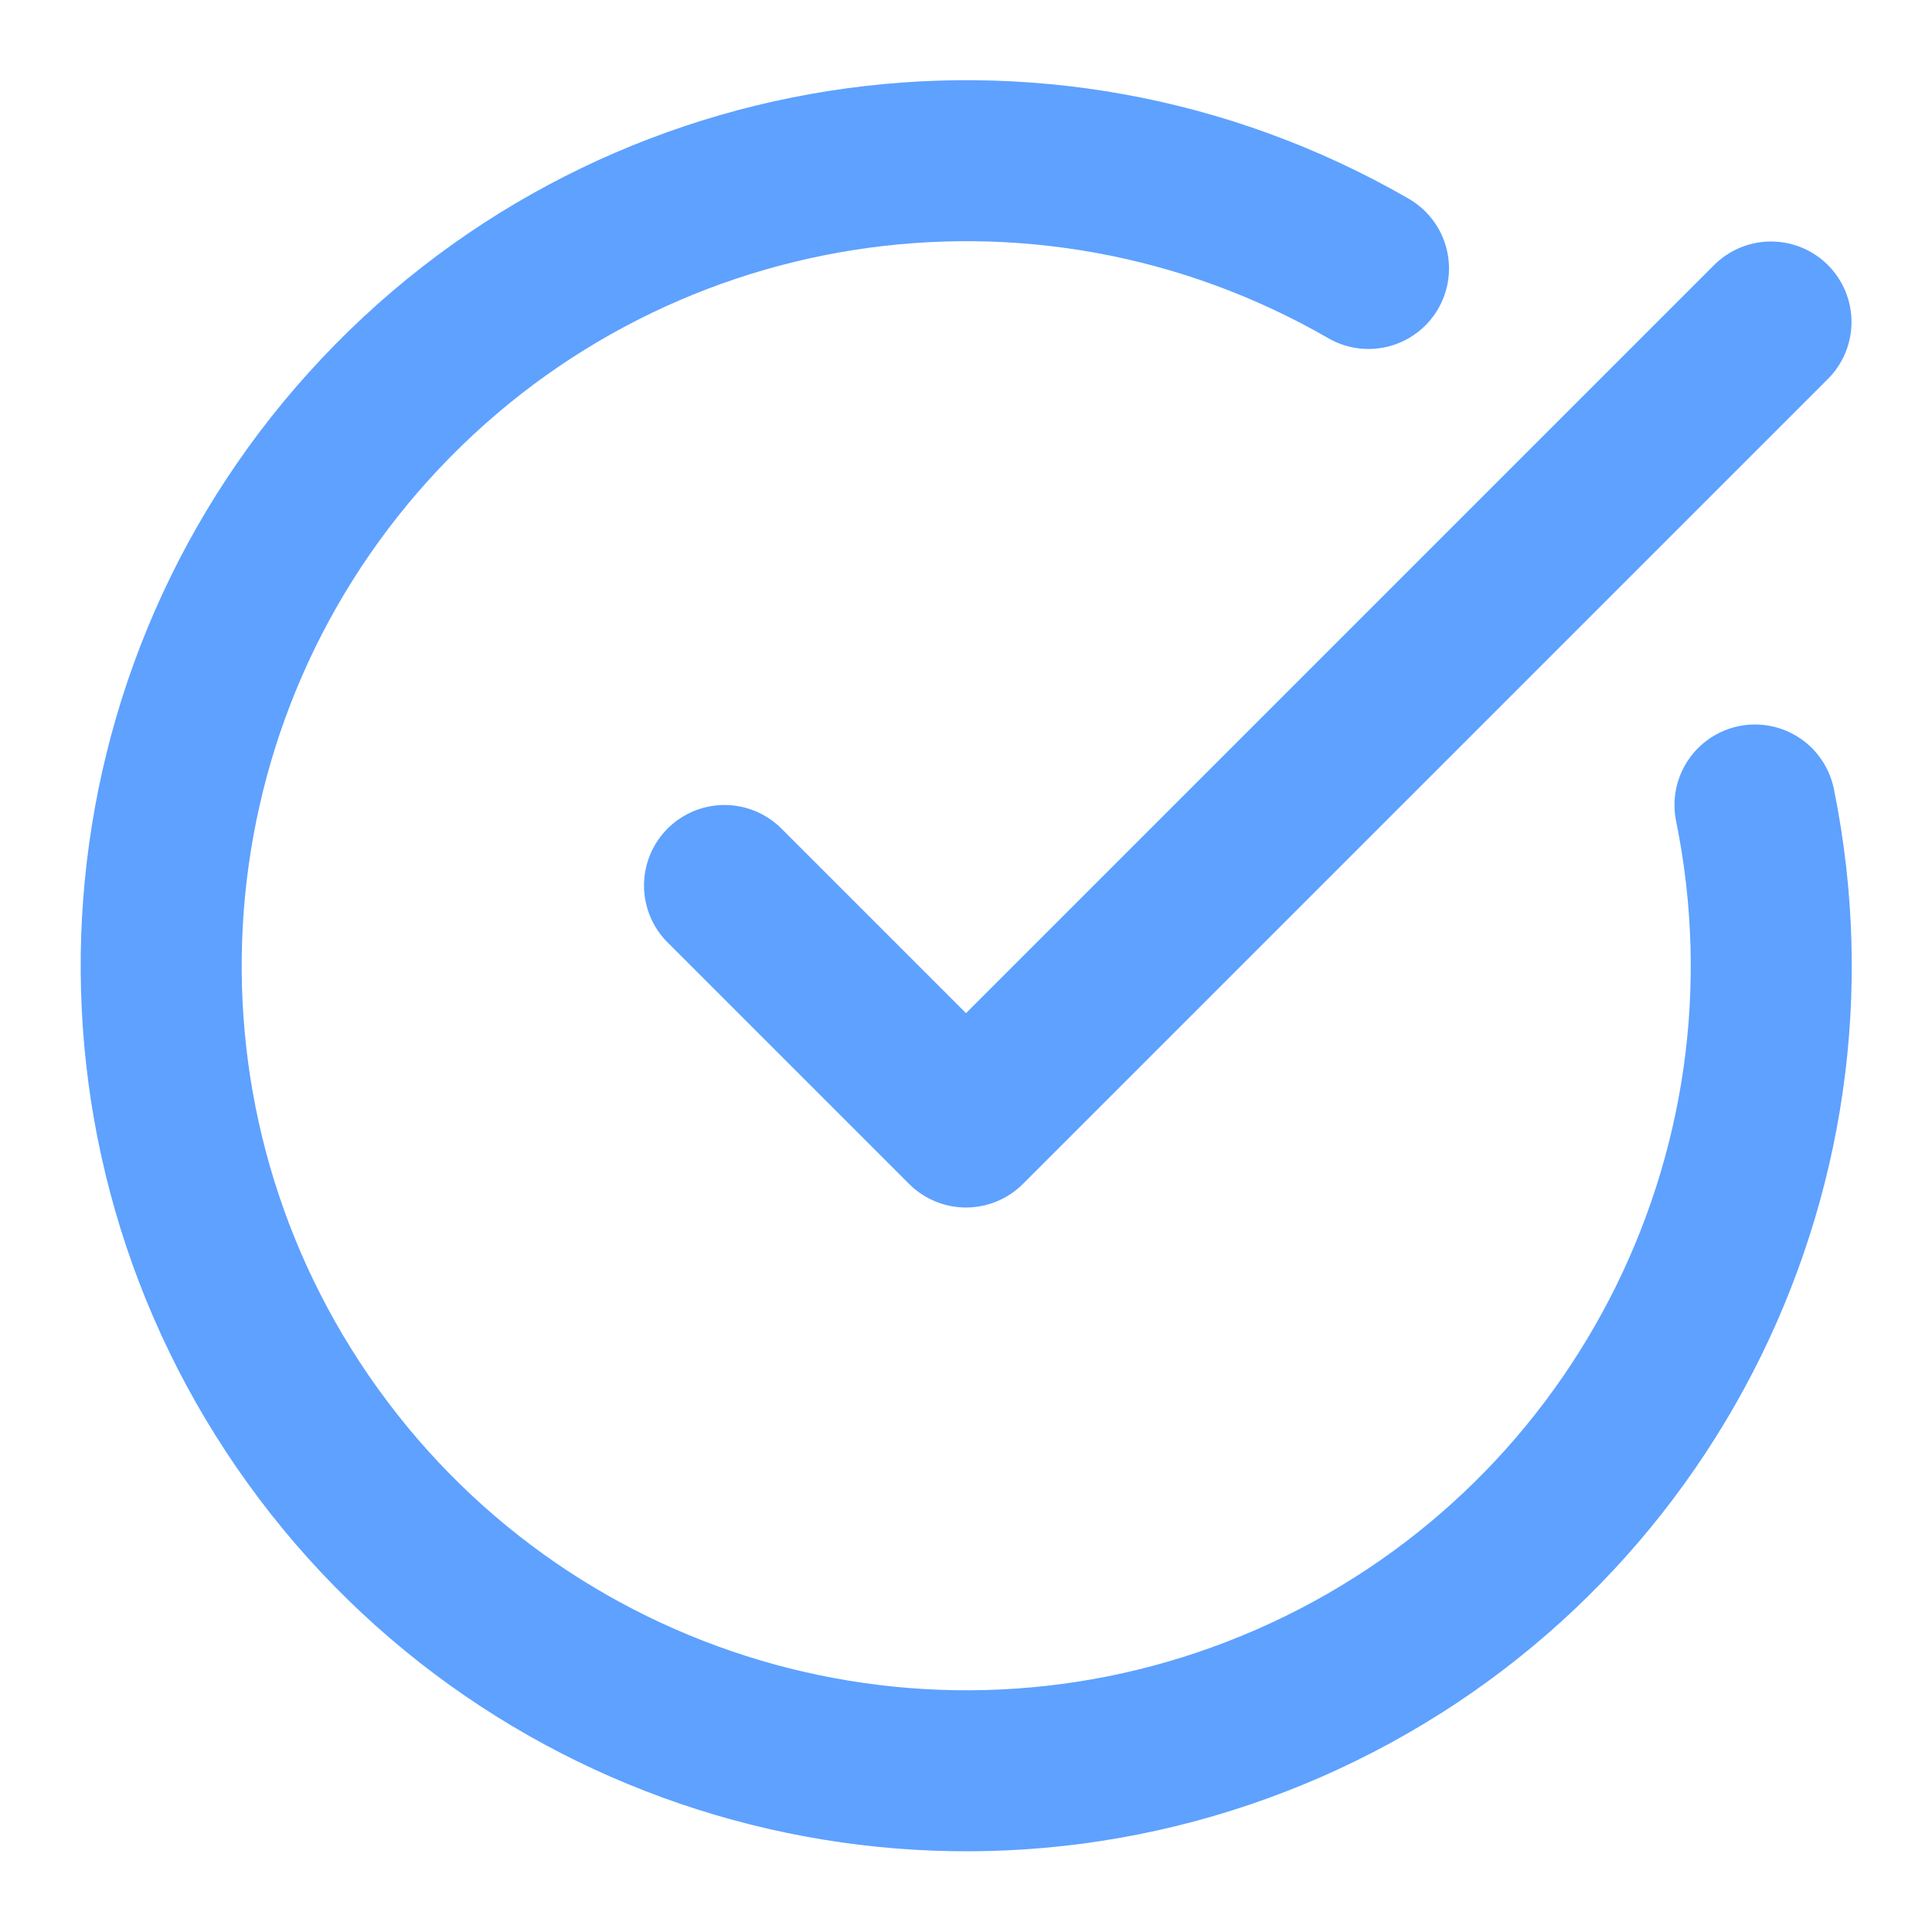
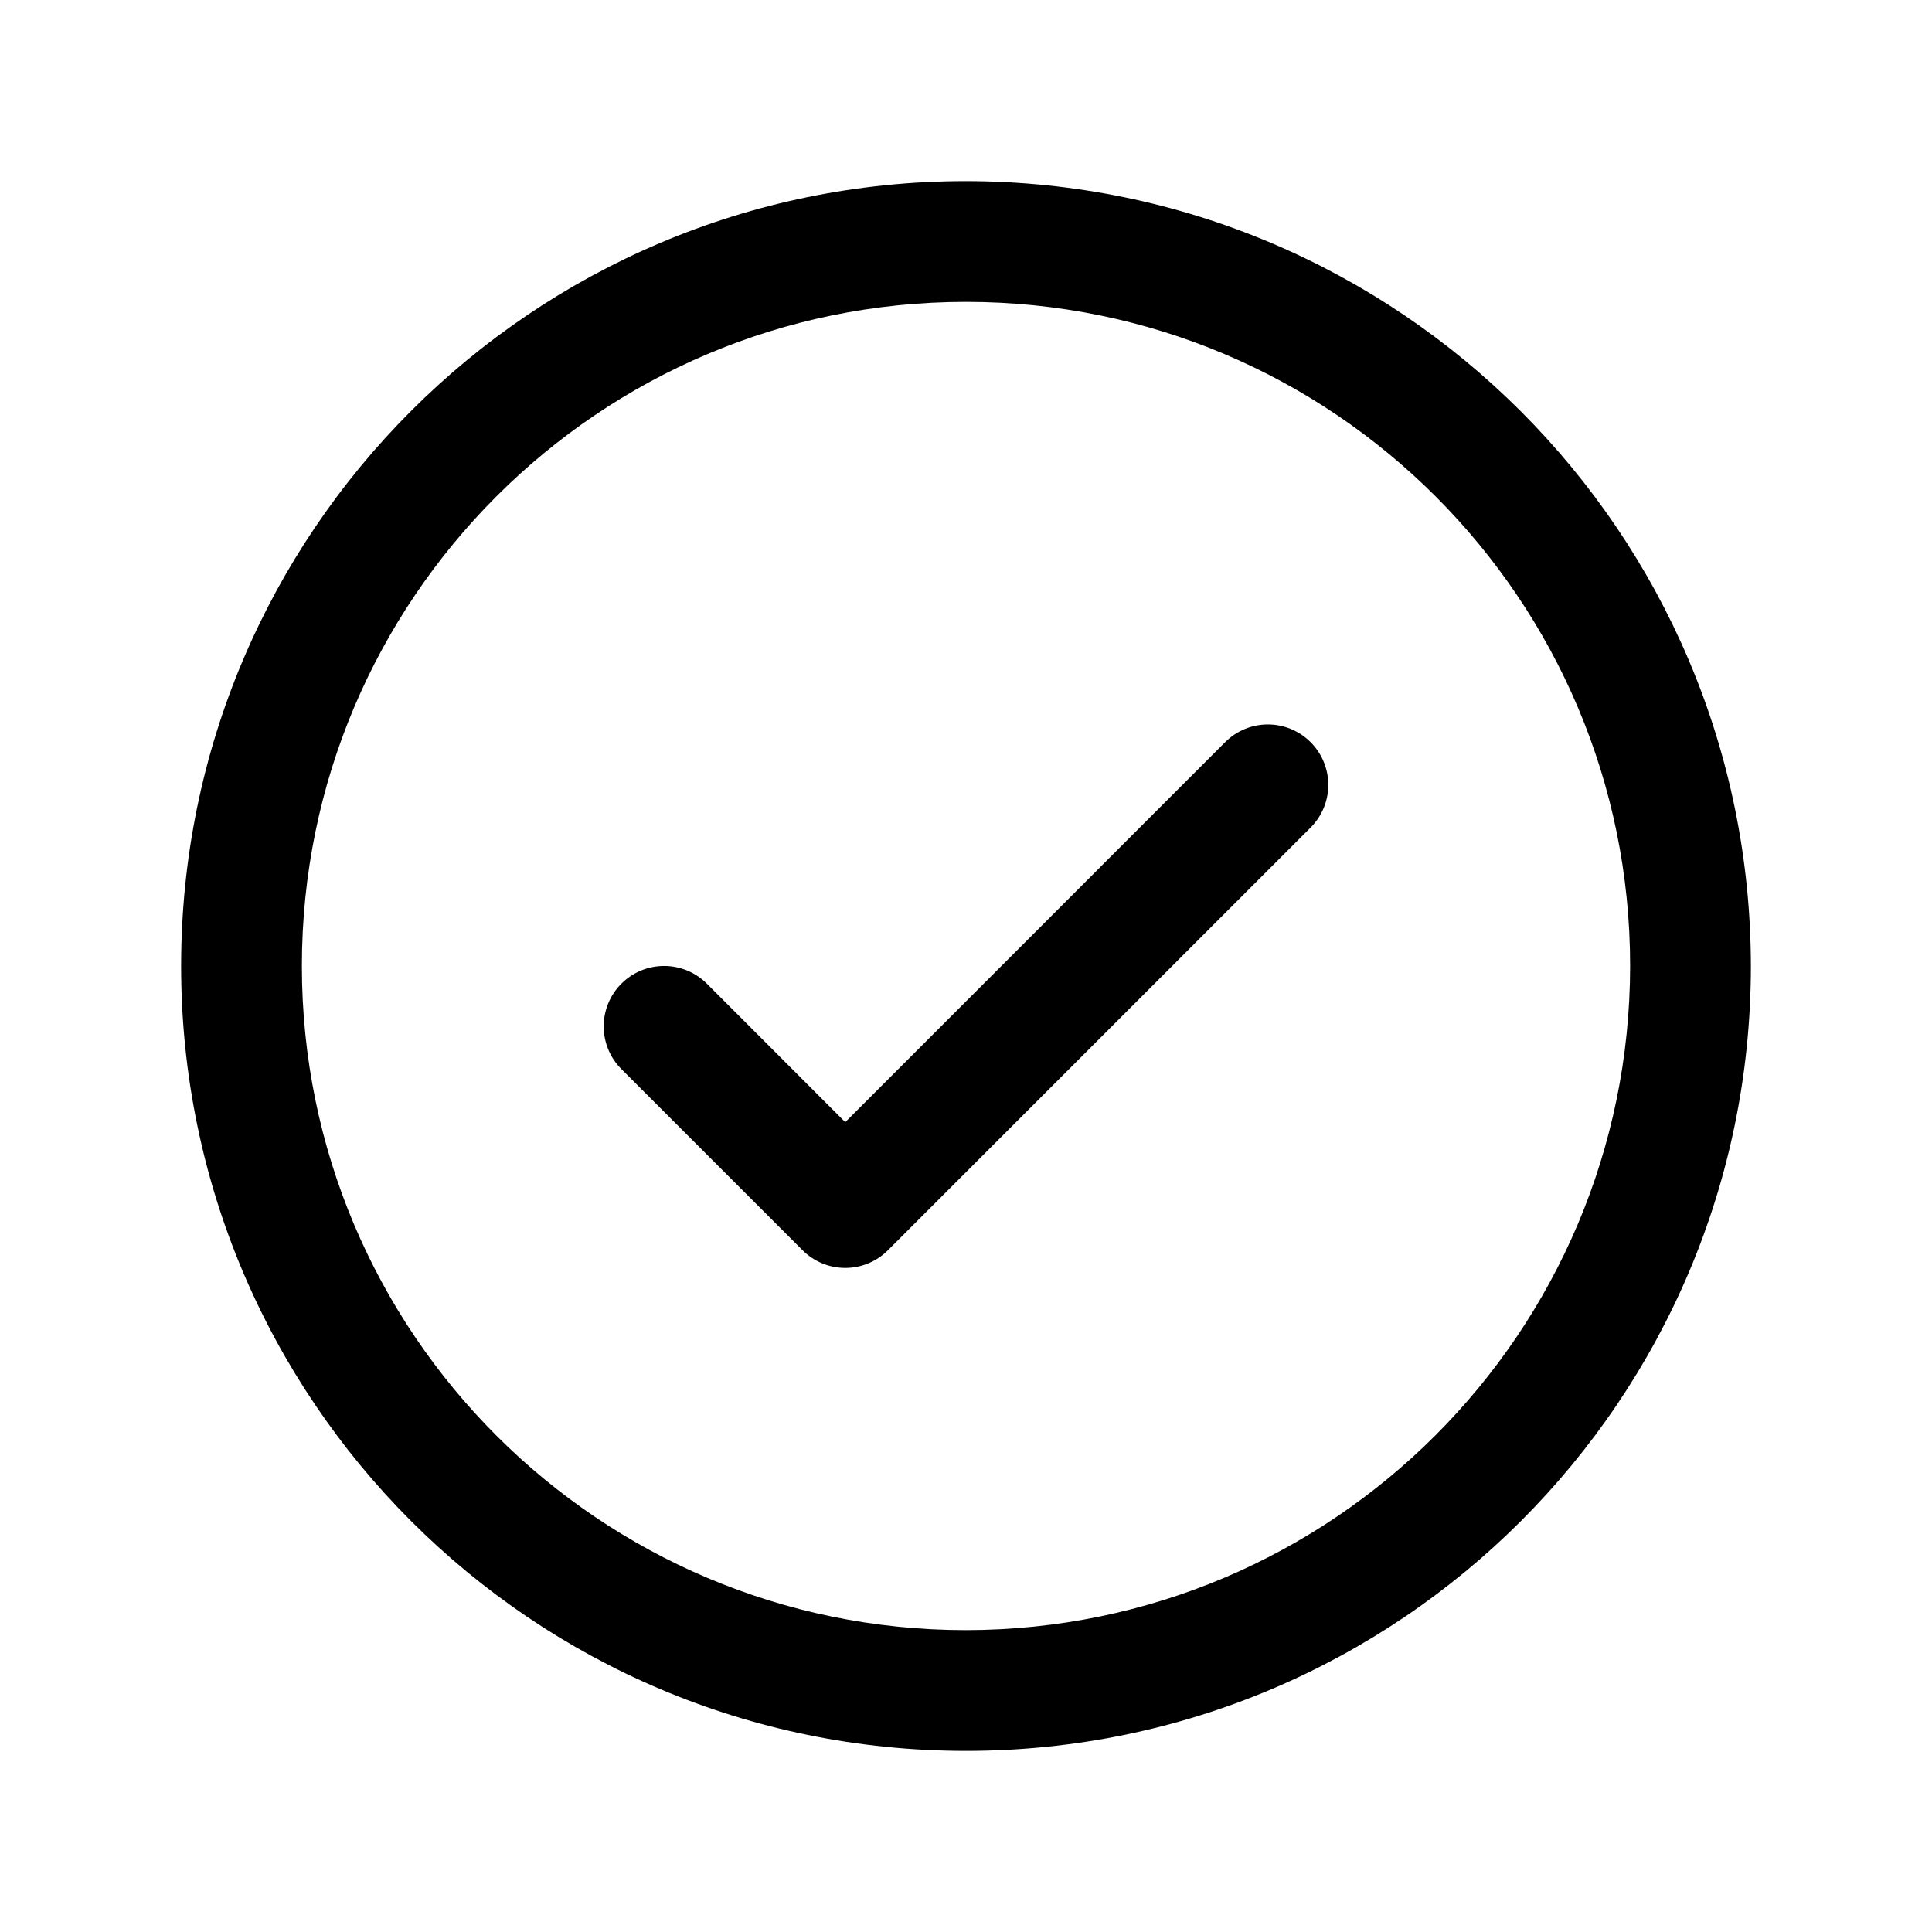
- <svg xmlns="http://www.w3.org/2000/svg" width="48" height="48" viewBox="0 0 24 24">
-   <g fill="none" stroke="#5EA1FF" stroke-linecap="round" stroke-linejoin="round" stroke-width="2">
-     <path d="M21.801 10A10 10 0 1 1 17 3.335" />
-     <path d="m9 11l3 3L22 4" />
-   </g>
+ <svg xmlns="http://www.w3.org/2000/svg" viewBox="0 0 256 256" fill="currentColor">
+   <path d="M173.66,98.34a8,8,0,0,1,0,11.32l-56,56a8,8,0,0,1-11.32,0l-24-24a8,8,0,0,1,11.32-11.32L112,148.69l50.34-50.35A8,8,0,0,1,173.66,98.34ZM232,128A104,104,0,1,1,128,24,104.11,104.11,0,0,1,232,128Zm-16,0a88,88,0,1,0-88,88A88.1,88.1,0,0,0,216,128Z" />
</svg>
